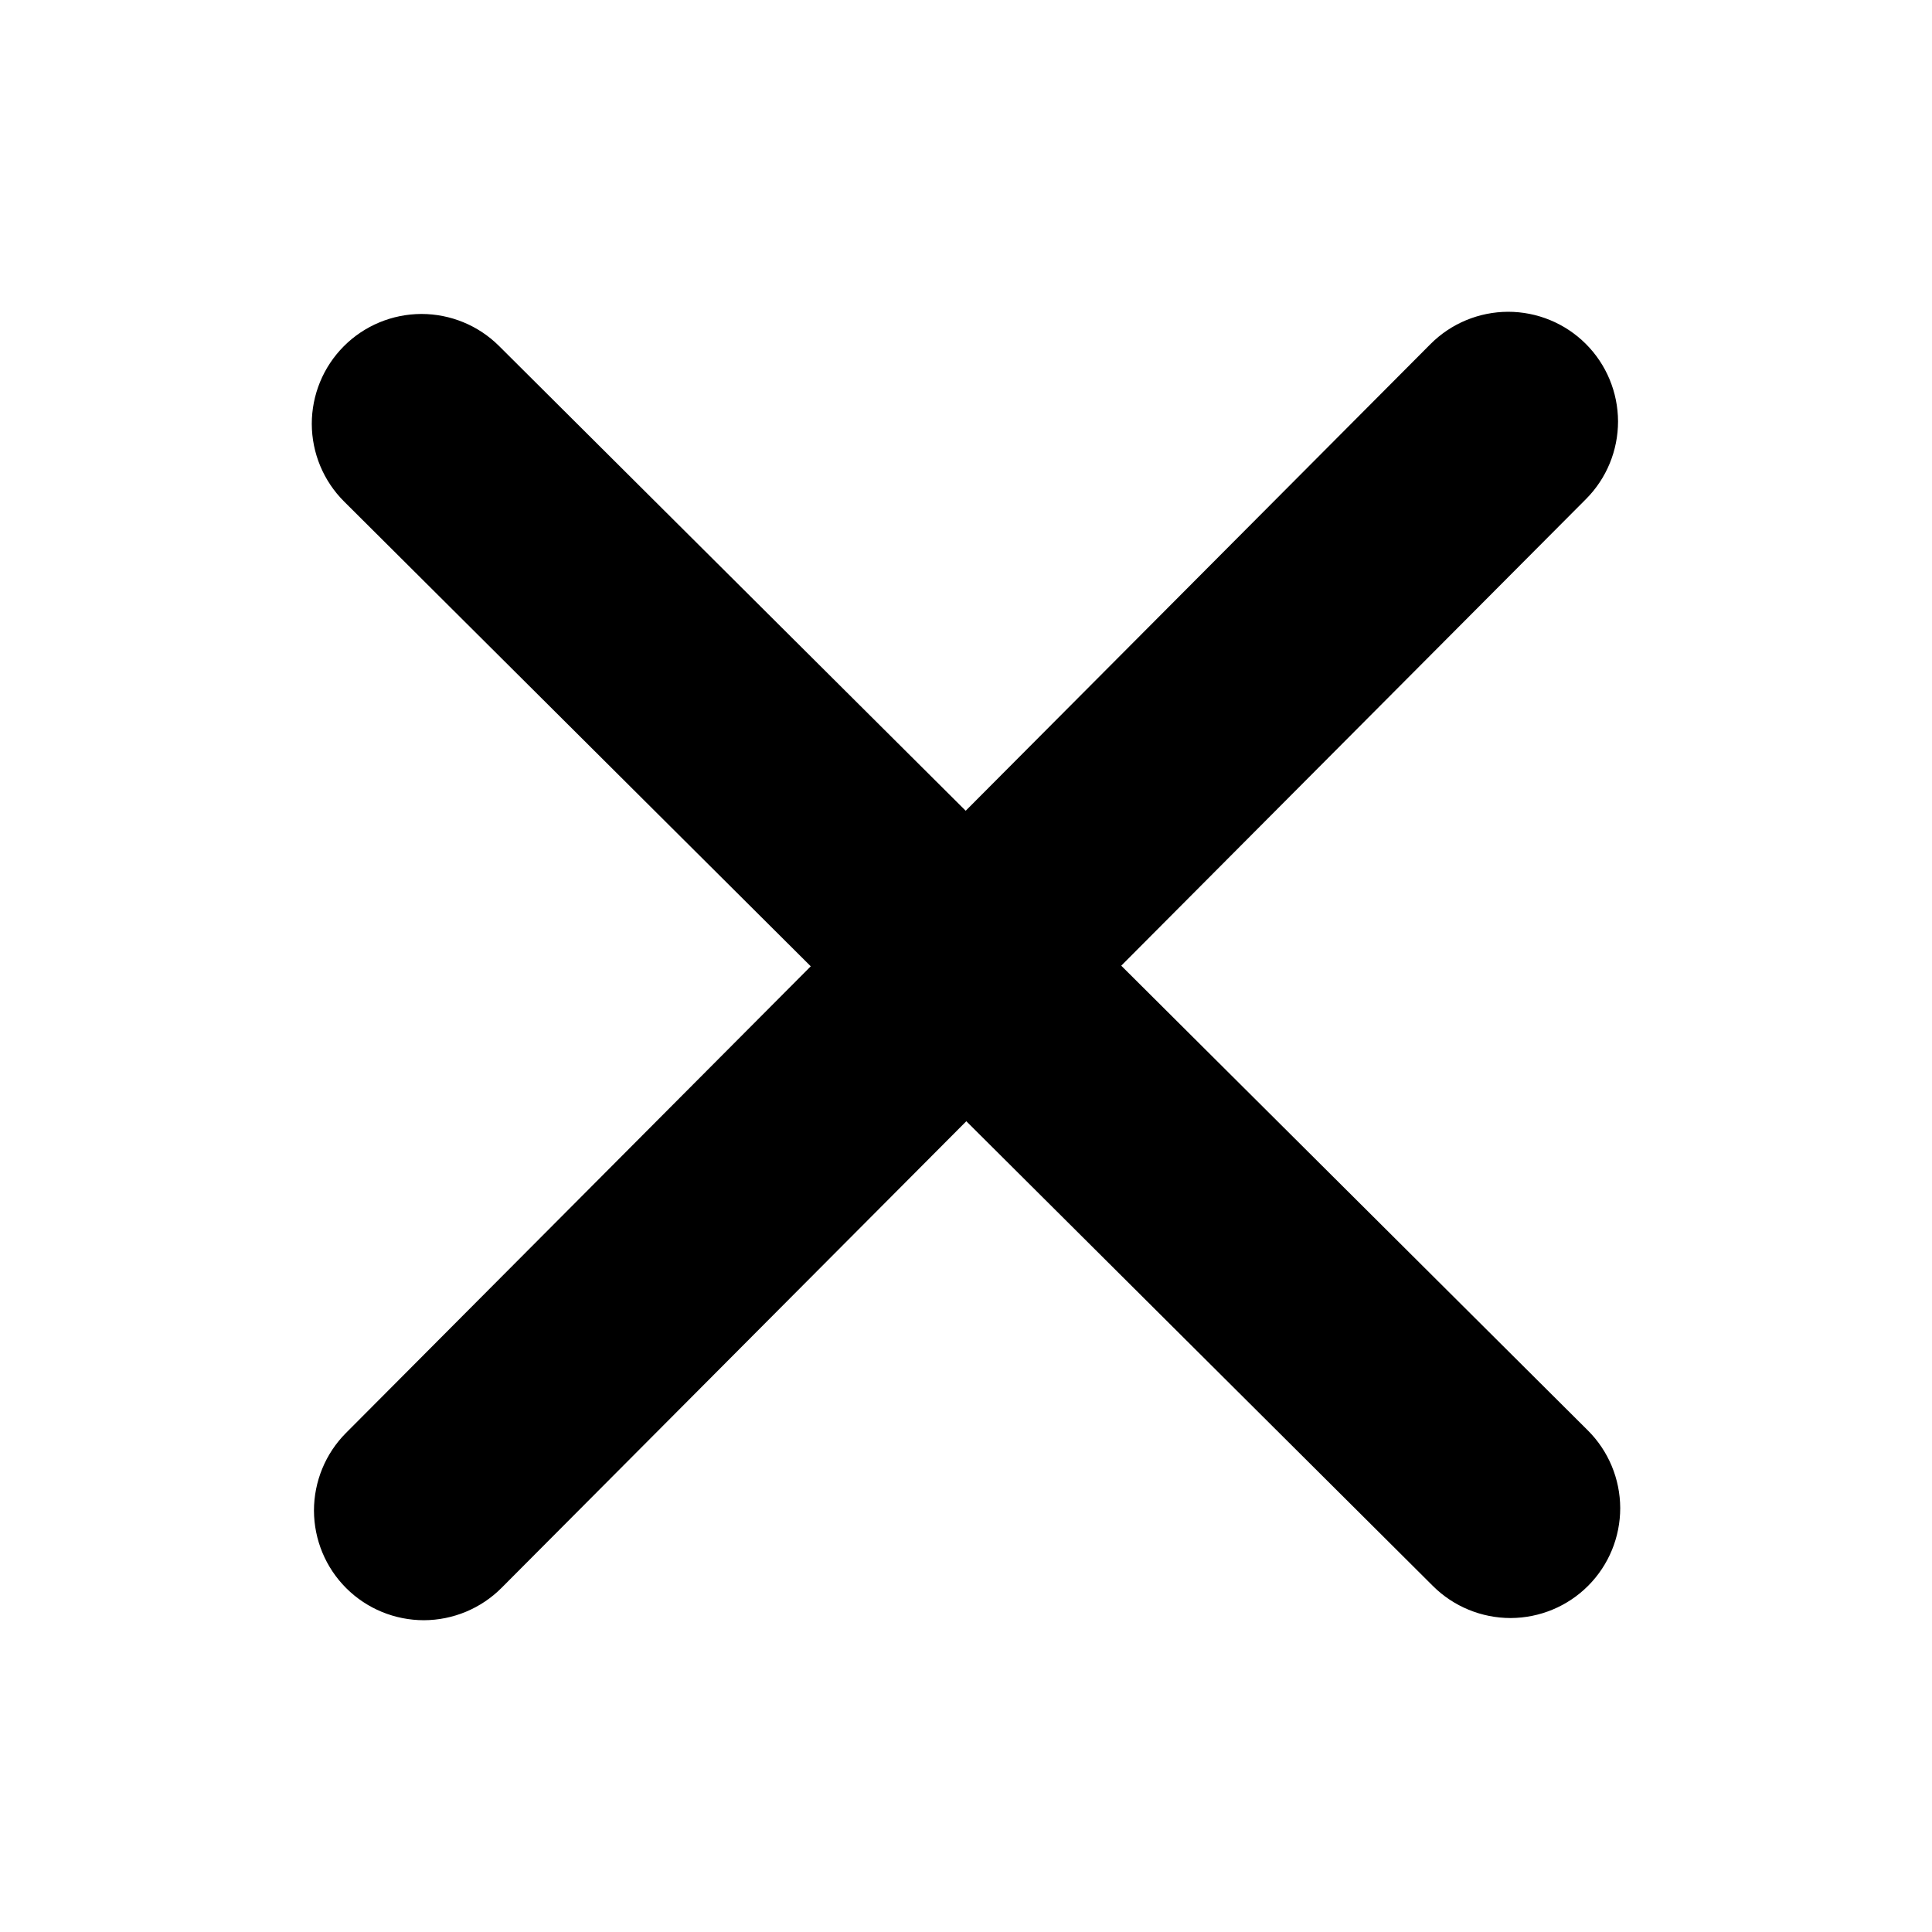
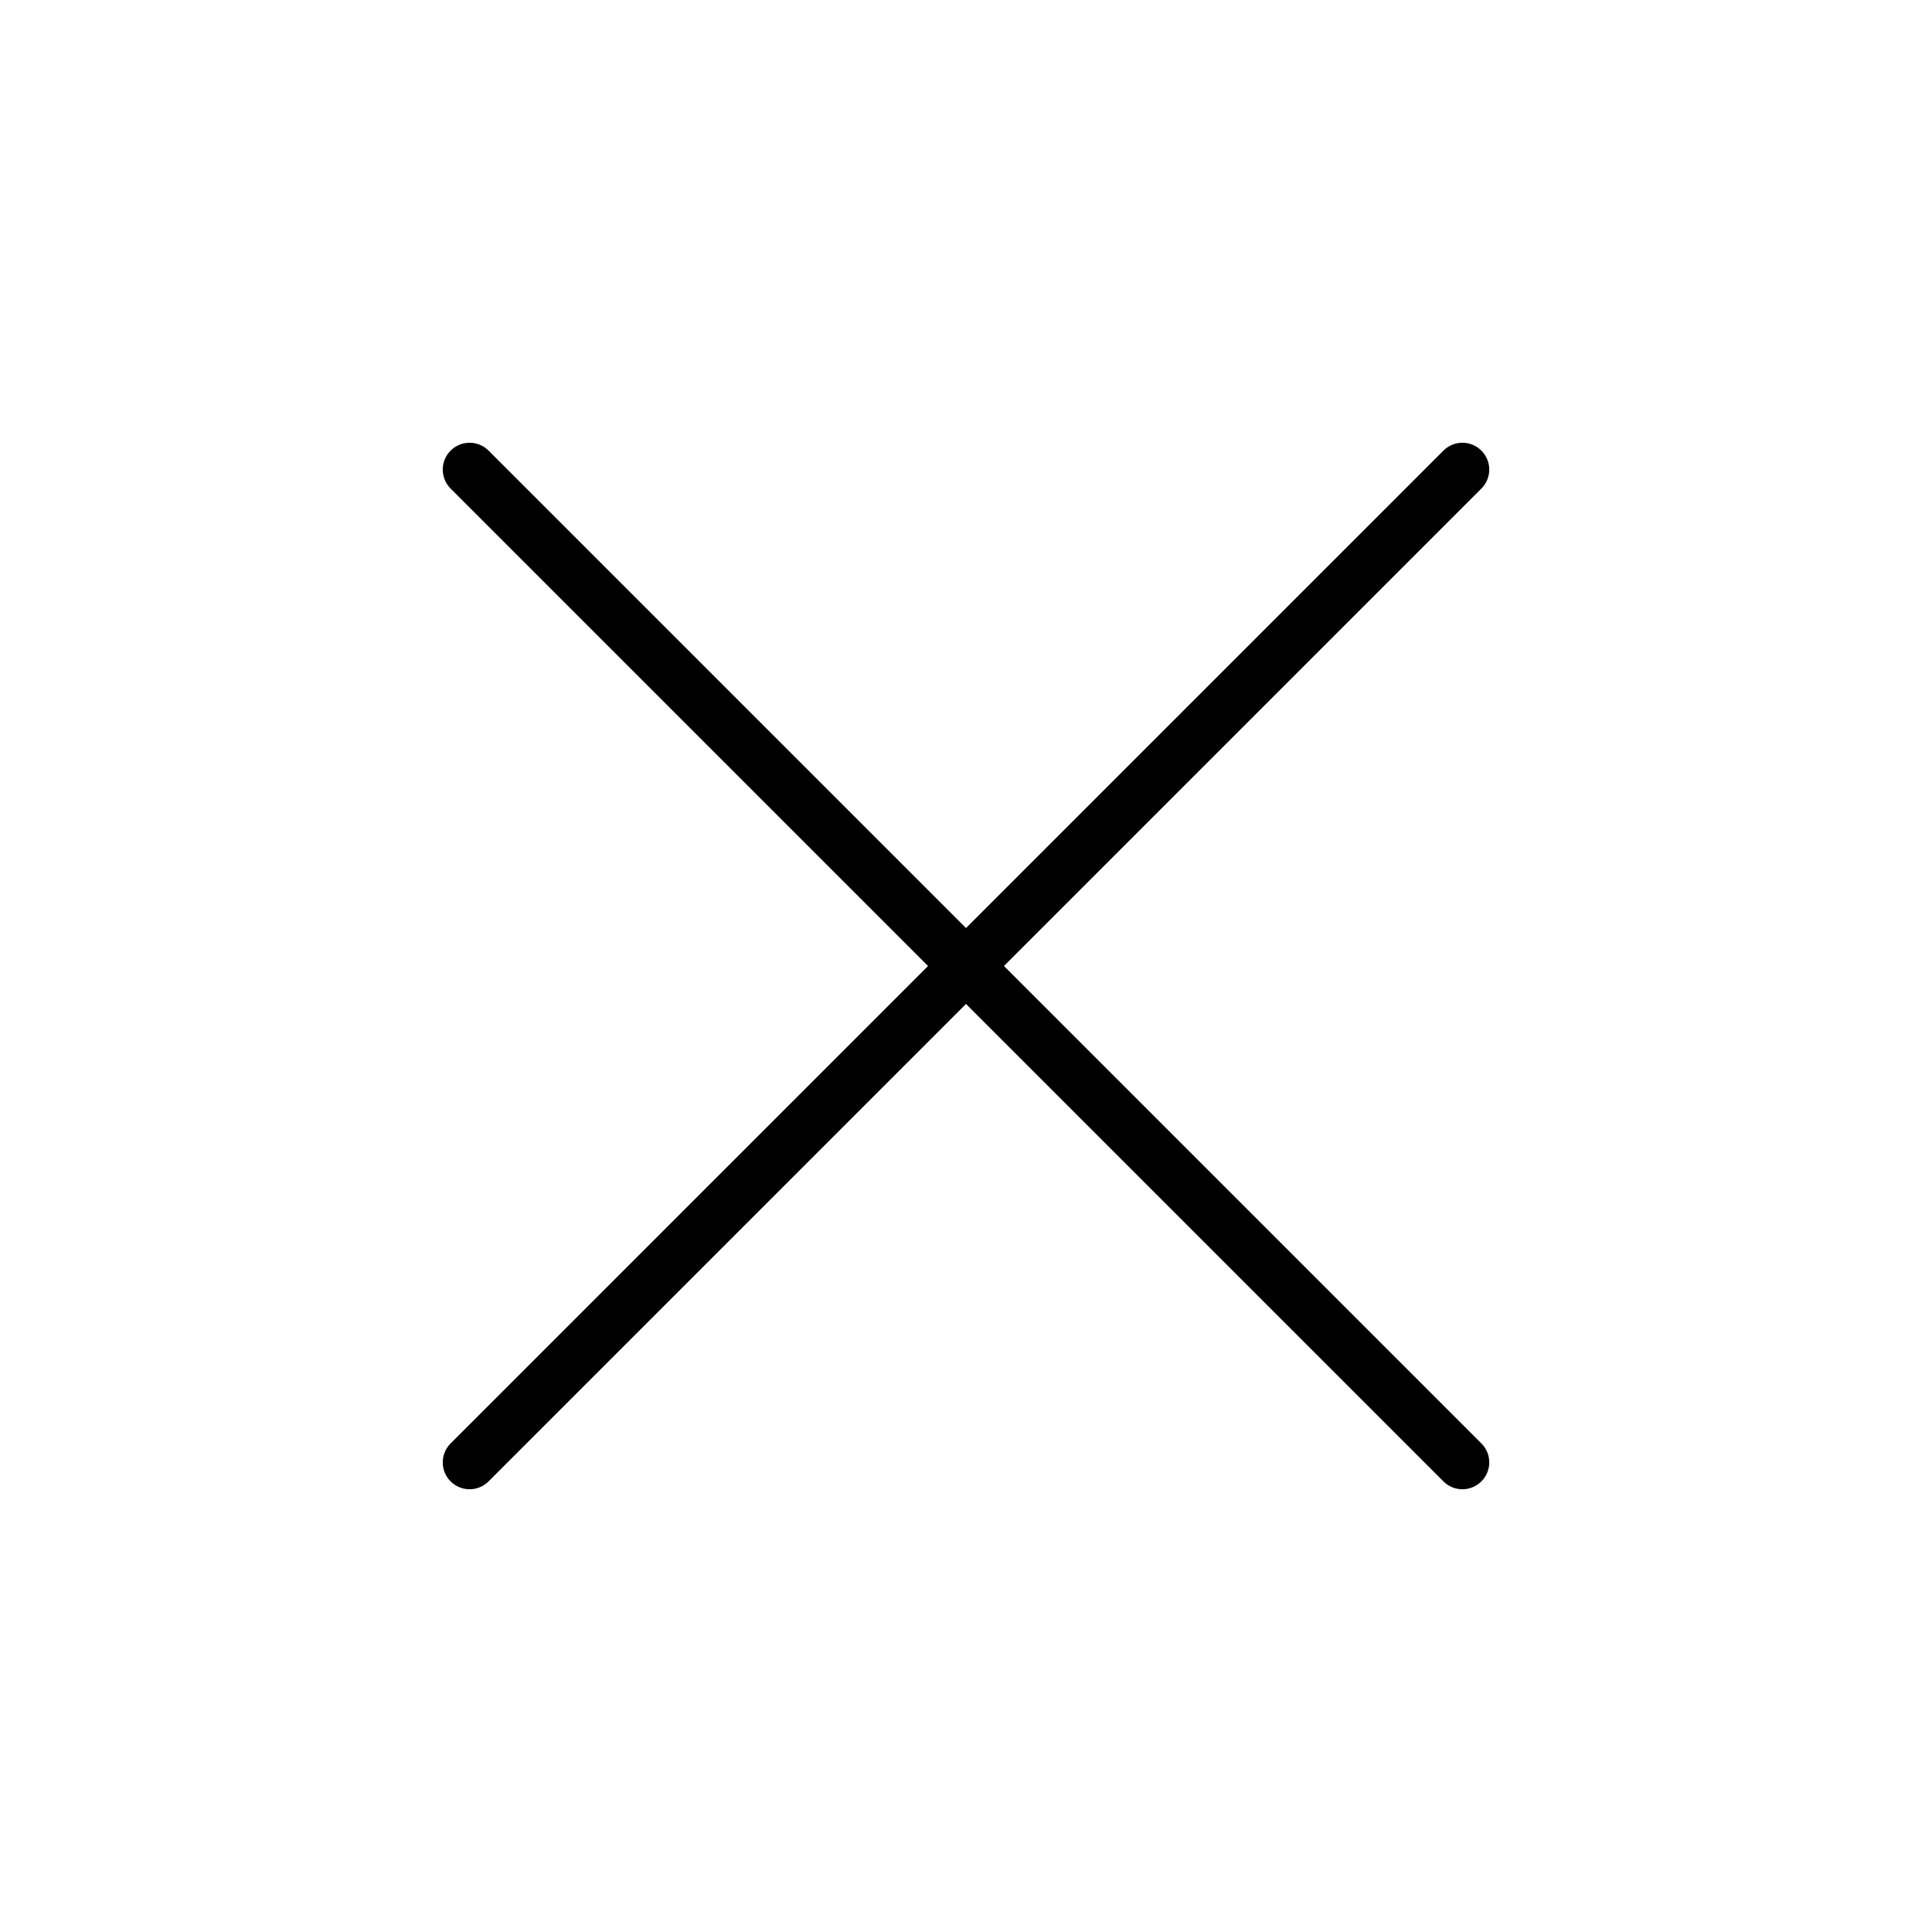
- <svg xmlns="http://www.w3.org/2000/svg" version="1.1" width="1000" height="1000" viewBox="0 0 1000 1000" xml:space="preserve">
-   <defs>
- </defs>
-   <rect x="0" y="0" width="100%" height="100%" fill="rgba(255,255,255,0)" />
-   <g transform="matrix(32.2056 32.0766 -32.0766 32.2056 499.9998 499.9993)" id="781469">
-     <path style="stroke: none; stroke-width: 1; stroke-dasharray: none; stroke-linecap: butt; stroke-dashoffset: 0; stroke-linejoin: miter; stroke-miterlimit: 4; is-custom-font: none; font-file-url: none; fill: rgb(0,0,0); fill-rule: nonzero; opacity: 1;" vector-effect="non-scaling-stroke" transform=" translate(-10, -10)" d="M 18.75 8.75 H 11.25 V 1.25 C 11.25 0.918 11.118 0.601 10.884 0.366 C 10.649 0.132 10.332 0 10 0 C 9.668 0 9.351 0.132 9.116 0.366 C 8.882 0.601 8.75 0.918 8.75 1.25 V 8.75 H 1.25 C 0.918 8.75 0.601 8.882 0.366 9.116 C 0.132 9.351 0 9.668 0 10 C 0 10.332 0.132 10.649 0.366 10.884 C 0.601 11.118 0.918 11.25 1.25 11.25 H 8.75 V 18.75 C 8.75 19.081 8.882 19.399 9.116 19.634 C 9.351 19.868 9.668 20 10 20 C 10.332 20 10.649 19.868 10.884 19.634 C 11.118 19.399 11.25 19.081 11.25 18.75 V 11.25 H 18.75 C 19.081 11.25 19.399 11.118 19.634 10.884 C 19.868 10.649 20 10.332 20 10 C 20 9.668 19.868 9.351 19.634 9.116 C 19.399 8.882 19.081 8.75 18.75 8.75 Z" stroke-linecap="round" />
+ <svg xmlns="http://www.w3.org/2000/svg" width="72px" height="72px" viewBox="0 0 72 72" id="emoji">
+   <g id="color" />
+   <g id="hair" />
+   <g id="skin" />
+   <g id="skin-shadow" />
+   <g id="line">
+     <line x1="17.5" x2="54.5" y1="17.5" y2="54.5" fill="none" stroke="#000000" stroke-linecap="round" stroke-linejoin="round" stroke-miterlimit="10" stroke-width="2" />
+     <line x1="54.5" x2="17.5" y1="17.5" y2="54.5" fill="none" stroke="#000000" stroke-linecap="round" stroke-linejoin="round" stroke-miterlimit="10" stroke-width="2" />
  </g>
</svg>
